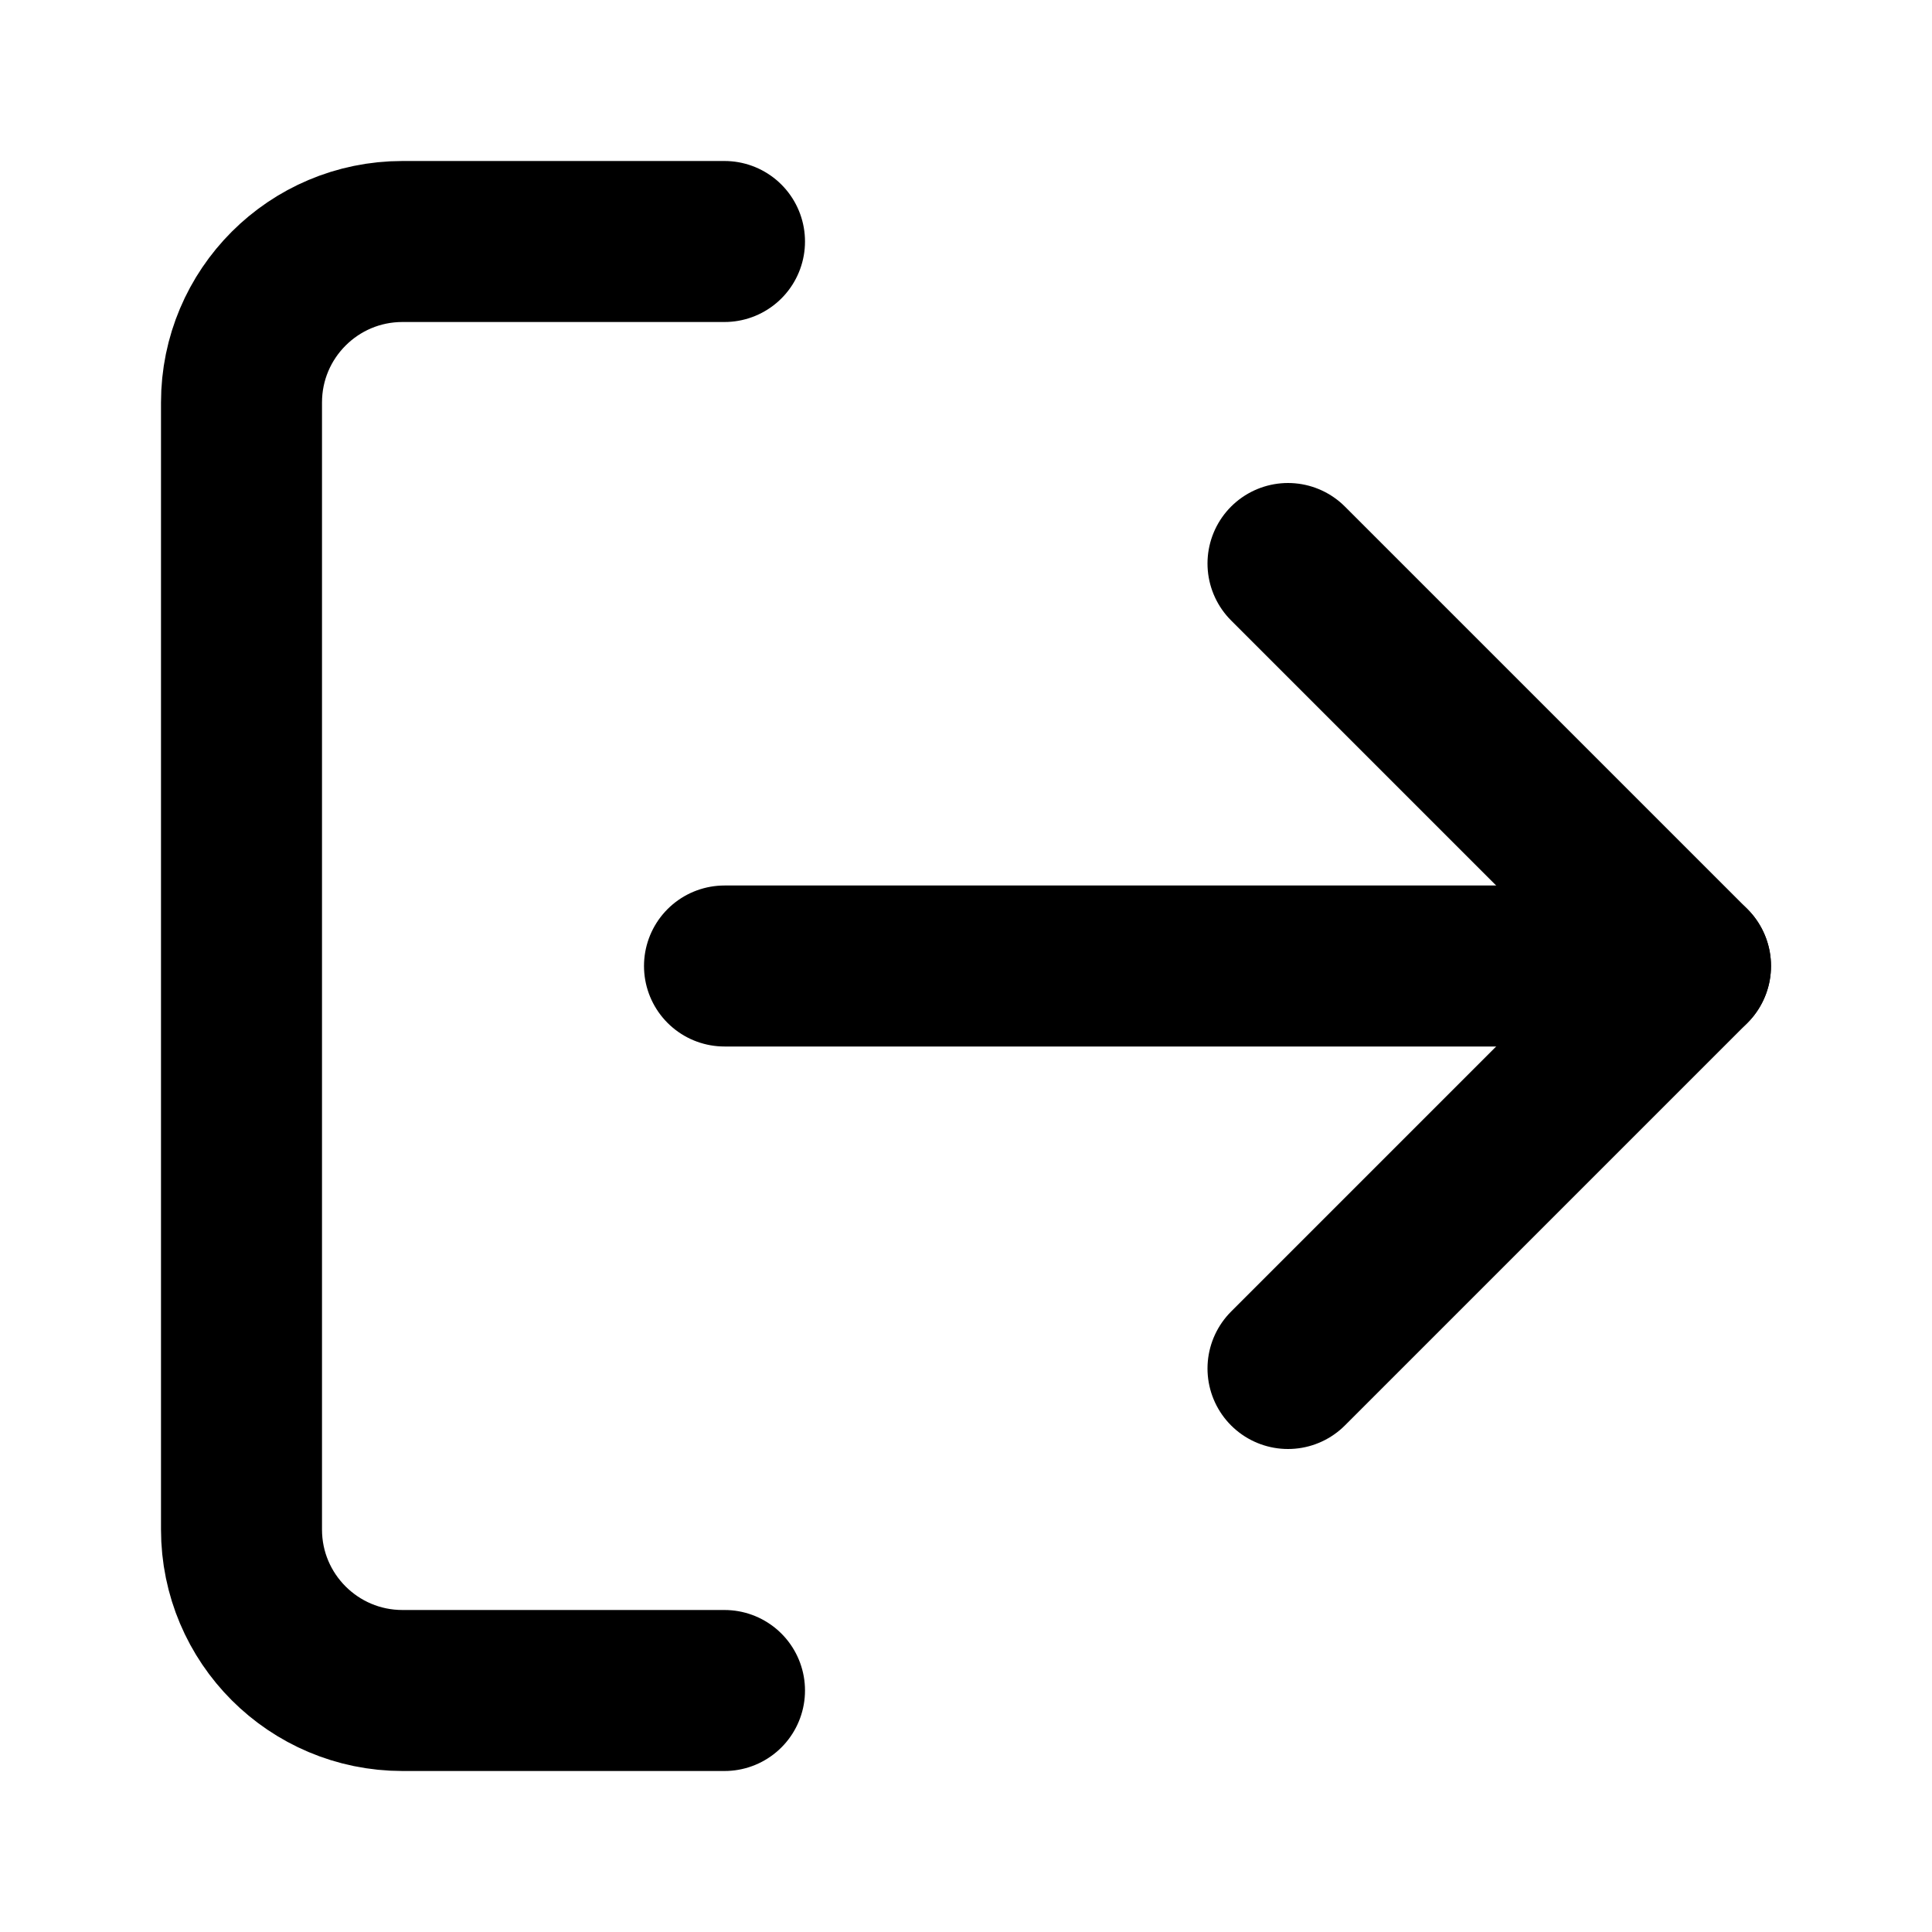
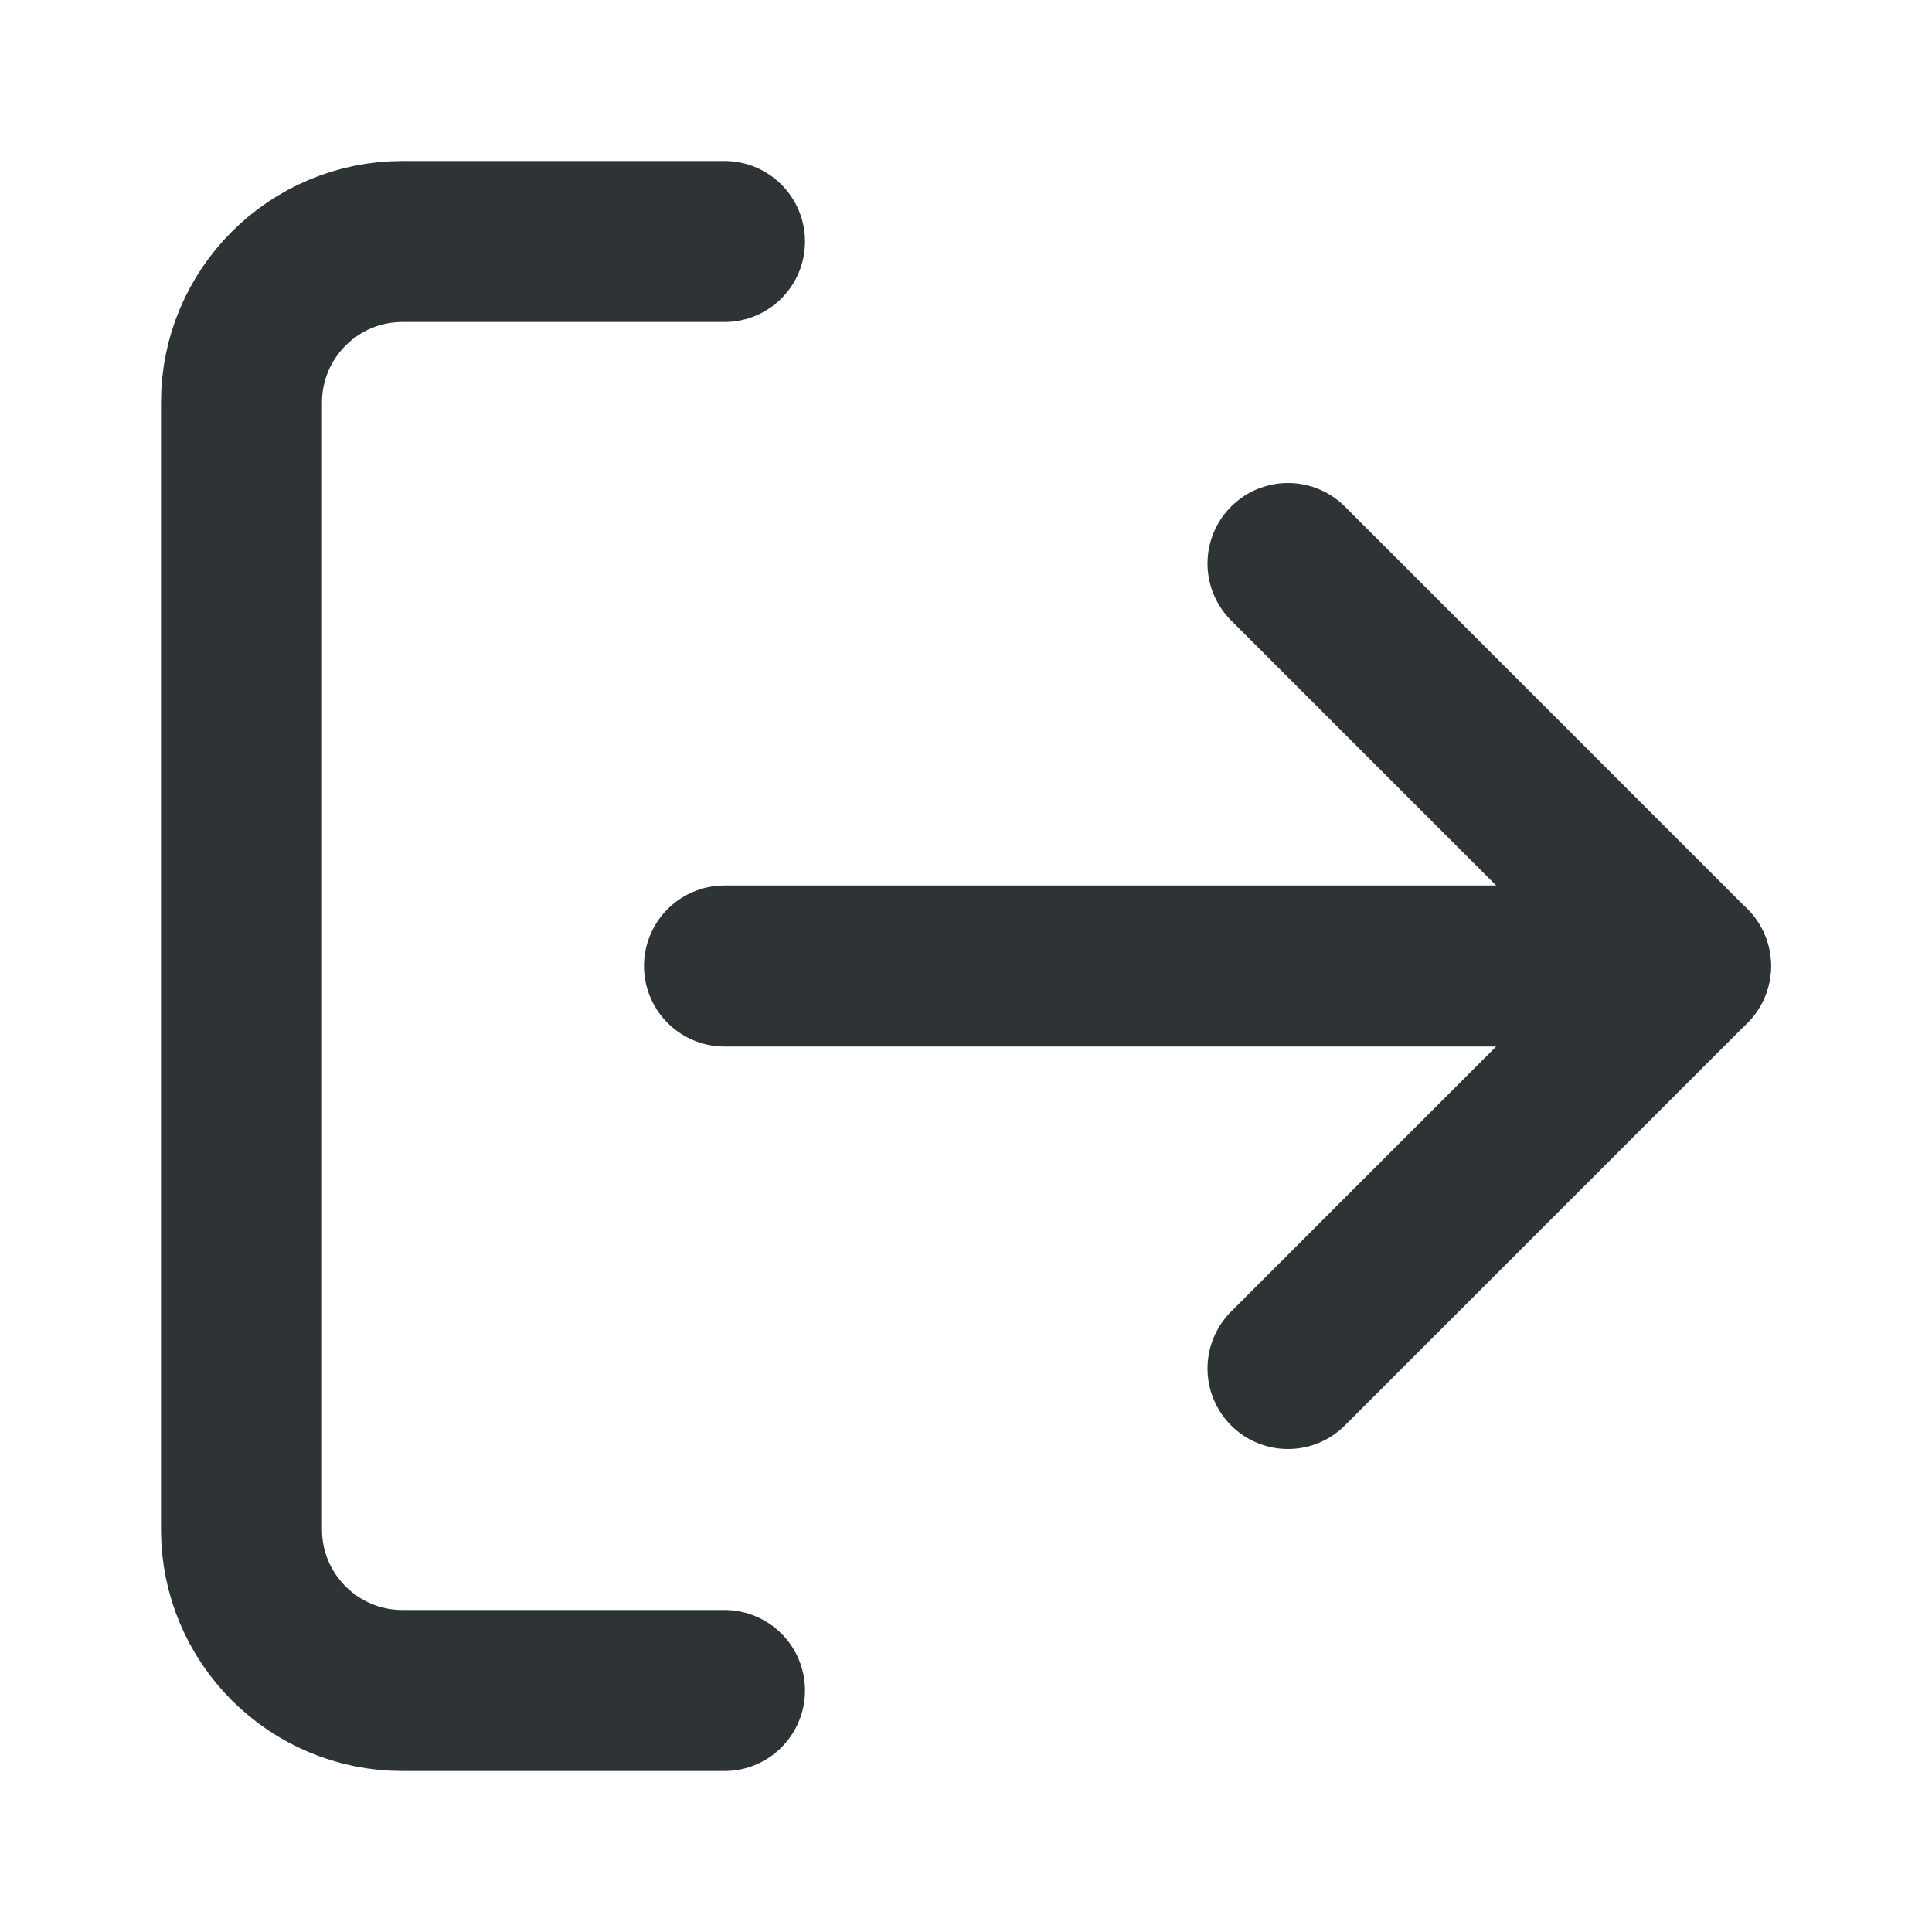
- <svg xmlns="http://www.w3.org/2000/svg" width="16" height="16" viewBox="0 0 24 24" fill="none" stroke="currentColor" stroke-width="2" stroke-linecap="round" stroke-linejoin="round">
+ <svg xmlns="http://www.w3.org/2000/svg" width="24" height="24" viewBox="0 0 24 24" fill="none" stroke="#2e3436" stroke-width="2" stroke-linecap="round" stroke-linejoin="round">
  <path d="m16 17 5-5-5-5" />
  <path d="M21 12H9" />
  <path d="M9 21H5a2 2 0 0 1-2-2V5a2 2 0 0 1 2-2h4" />
</svg>
